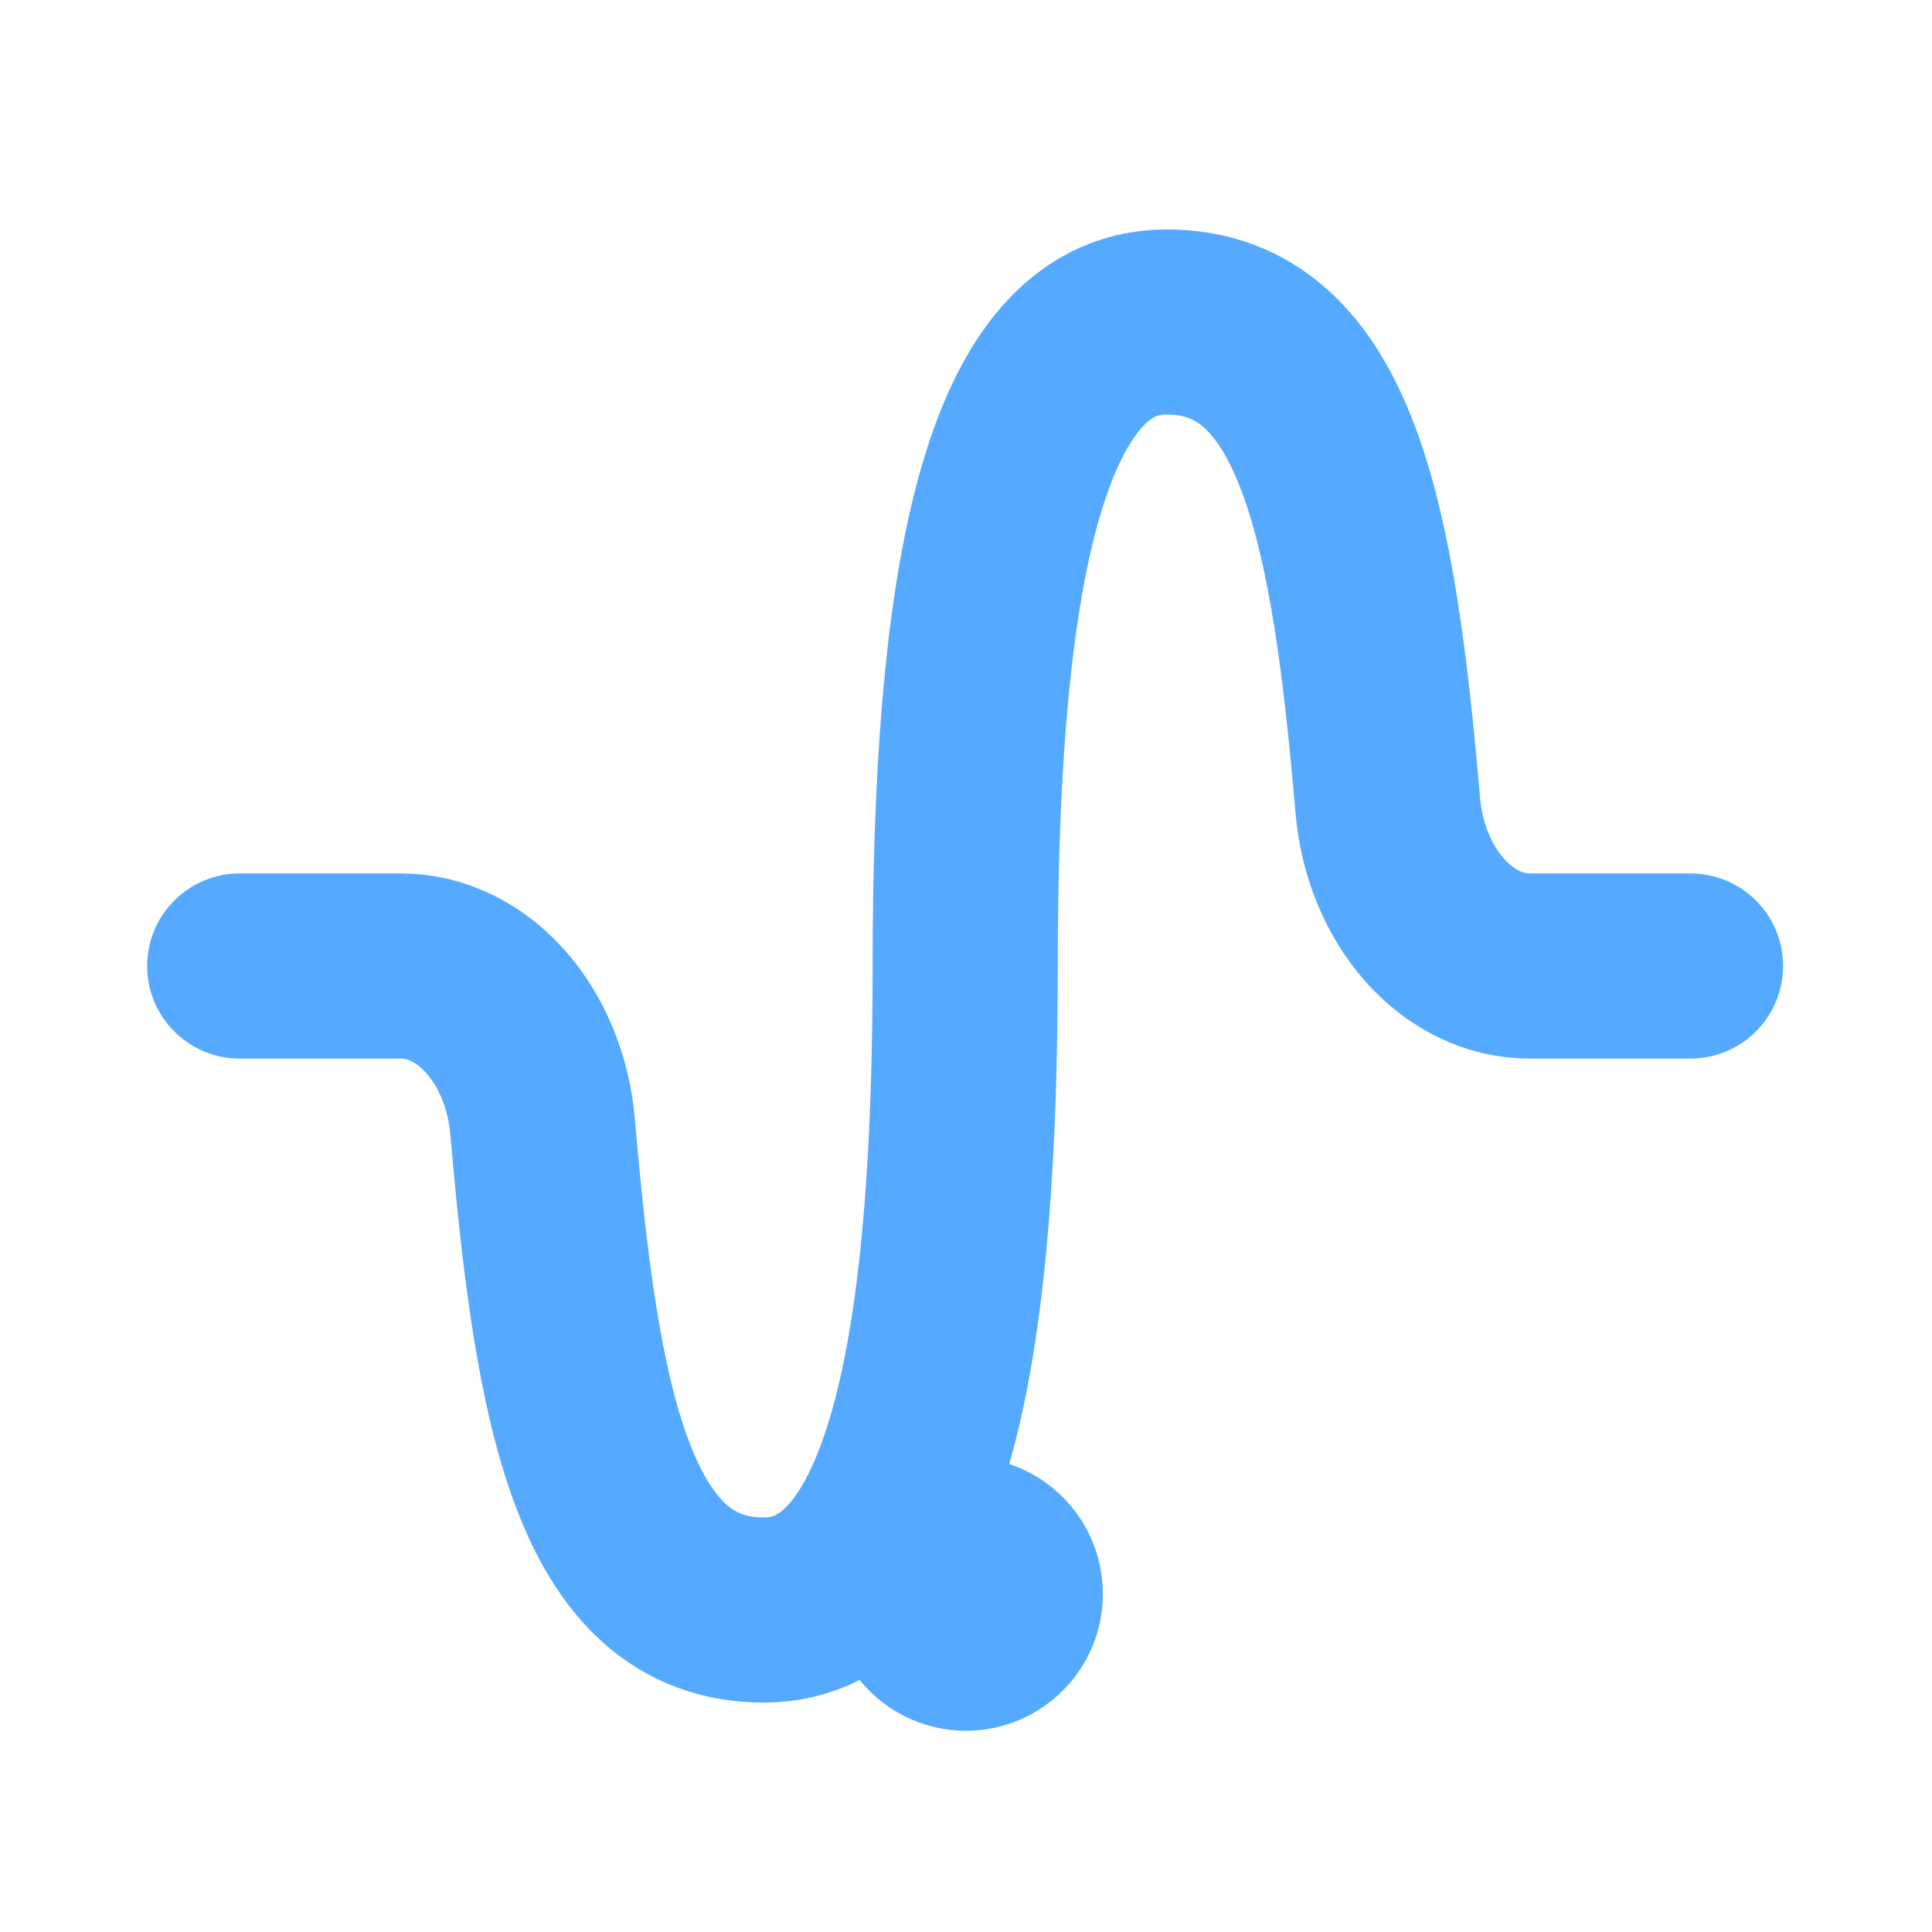
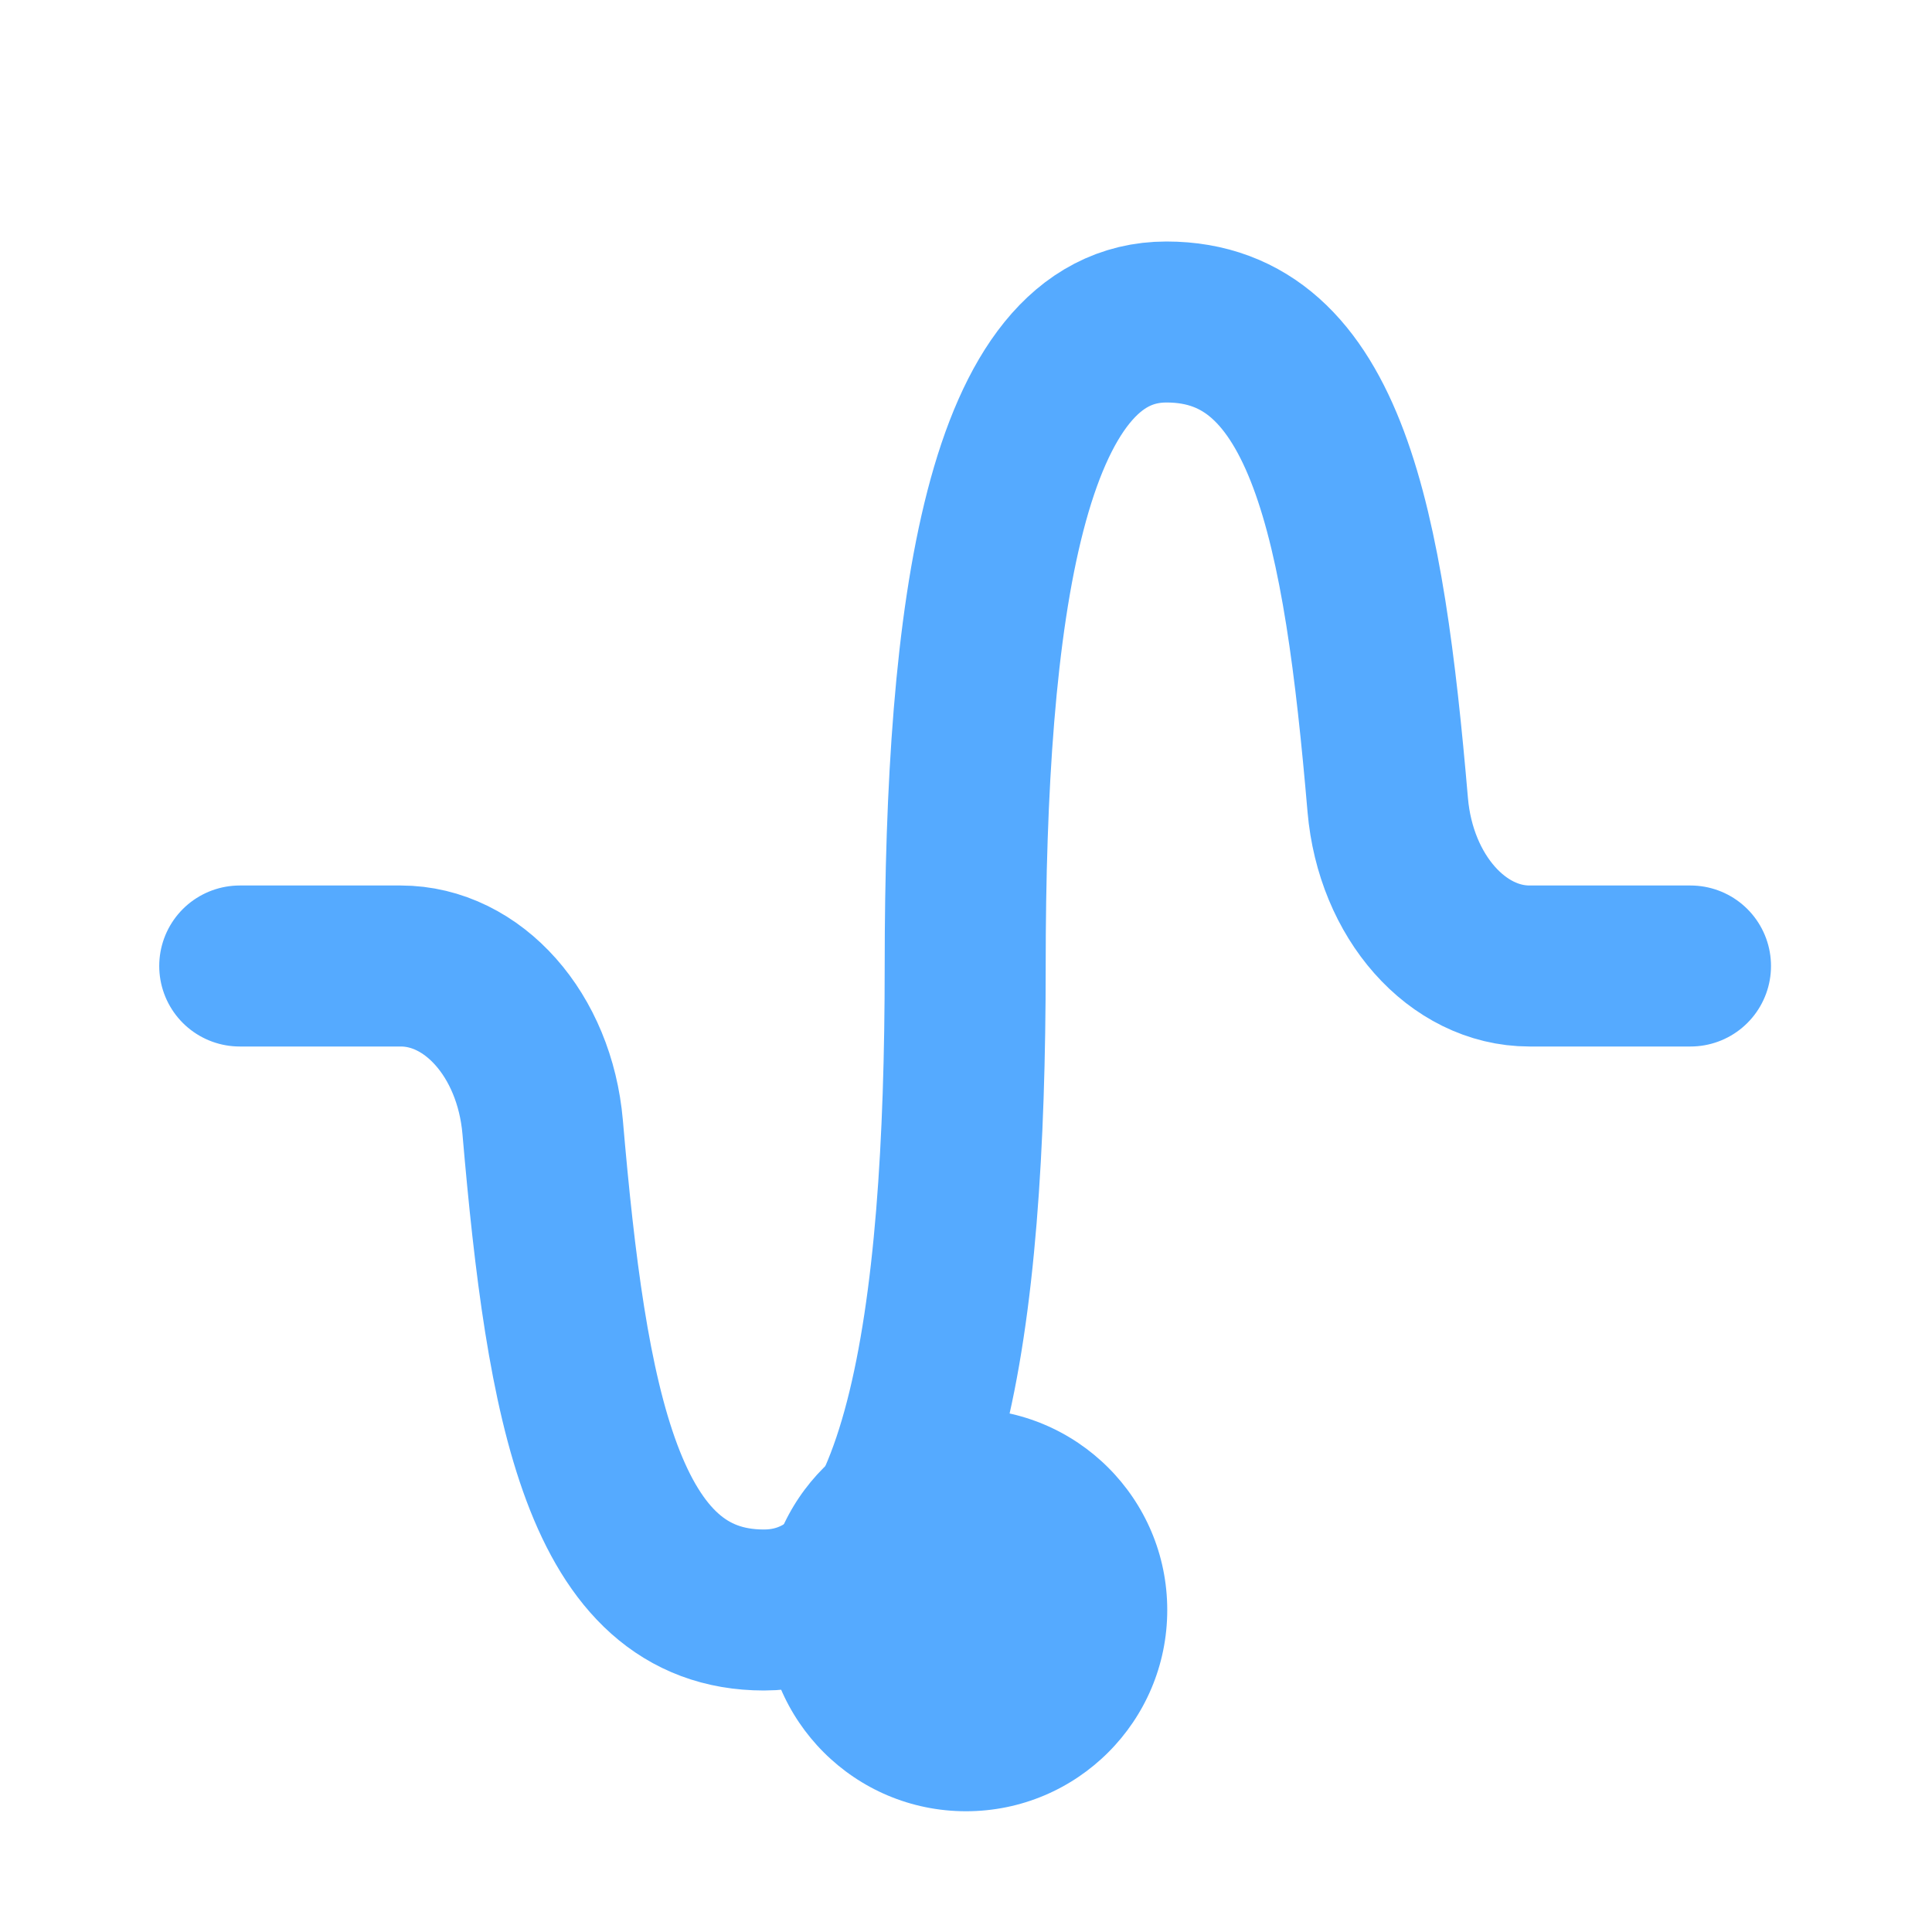
- <svg xmlns="http://www.w3.org/2000/svg" width="52" height="52" viewBox="0 0 24 24">
-   <path d="M21 12h-2c-.894 0 -1.662 -.857 -1.761 -2c-.296 -3.45 -.749 -6 -2.749 -6s-2.5 3.582 -2.5 8s-.5 8 -2.5 8s-2.452 -2.547 -2.749 -6c-.1 -1.147 -.867 -2 -1.763 -2h-2" fill="none" stroke="#55AAFF" stroke-width="2.3" stroke-linecap="round" stroke-linejoin="round" />
-   <circle cx="12" cy="19.8" r="1.7" fill="#55AAFF" />
+ <svg xmlns="http://www.w3.org/2000/svg" width="48" height="48" viewBox="0 0 24 24">
+   <path d="M21 12h-2c-.894 0 -1.662 -.857 -1.761 -2c-.296 -3.45 -.749 -6 -2.749 -6s-2.5 3.582 -2.5 8s-.5 8 -2.5 8s-2.452 -2.547 -2.749 -6c-.1 -1.147 -.867 -2 -1.763 -2h-2" fill="none" stroke="#55AAFF" stroke-width="2" stroke-linecap="round" stroke-linejoin="round" />
+   <circle cx="12" cy="20" r="2.5" fill="#55AAFF" />
</svg>
